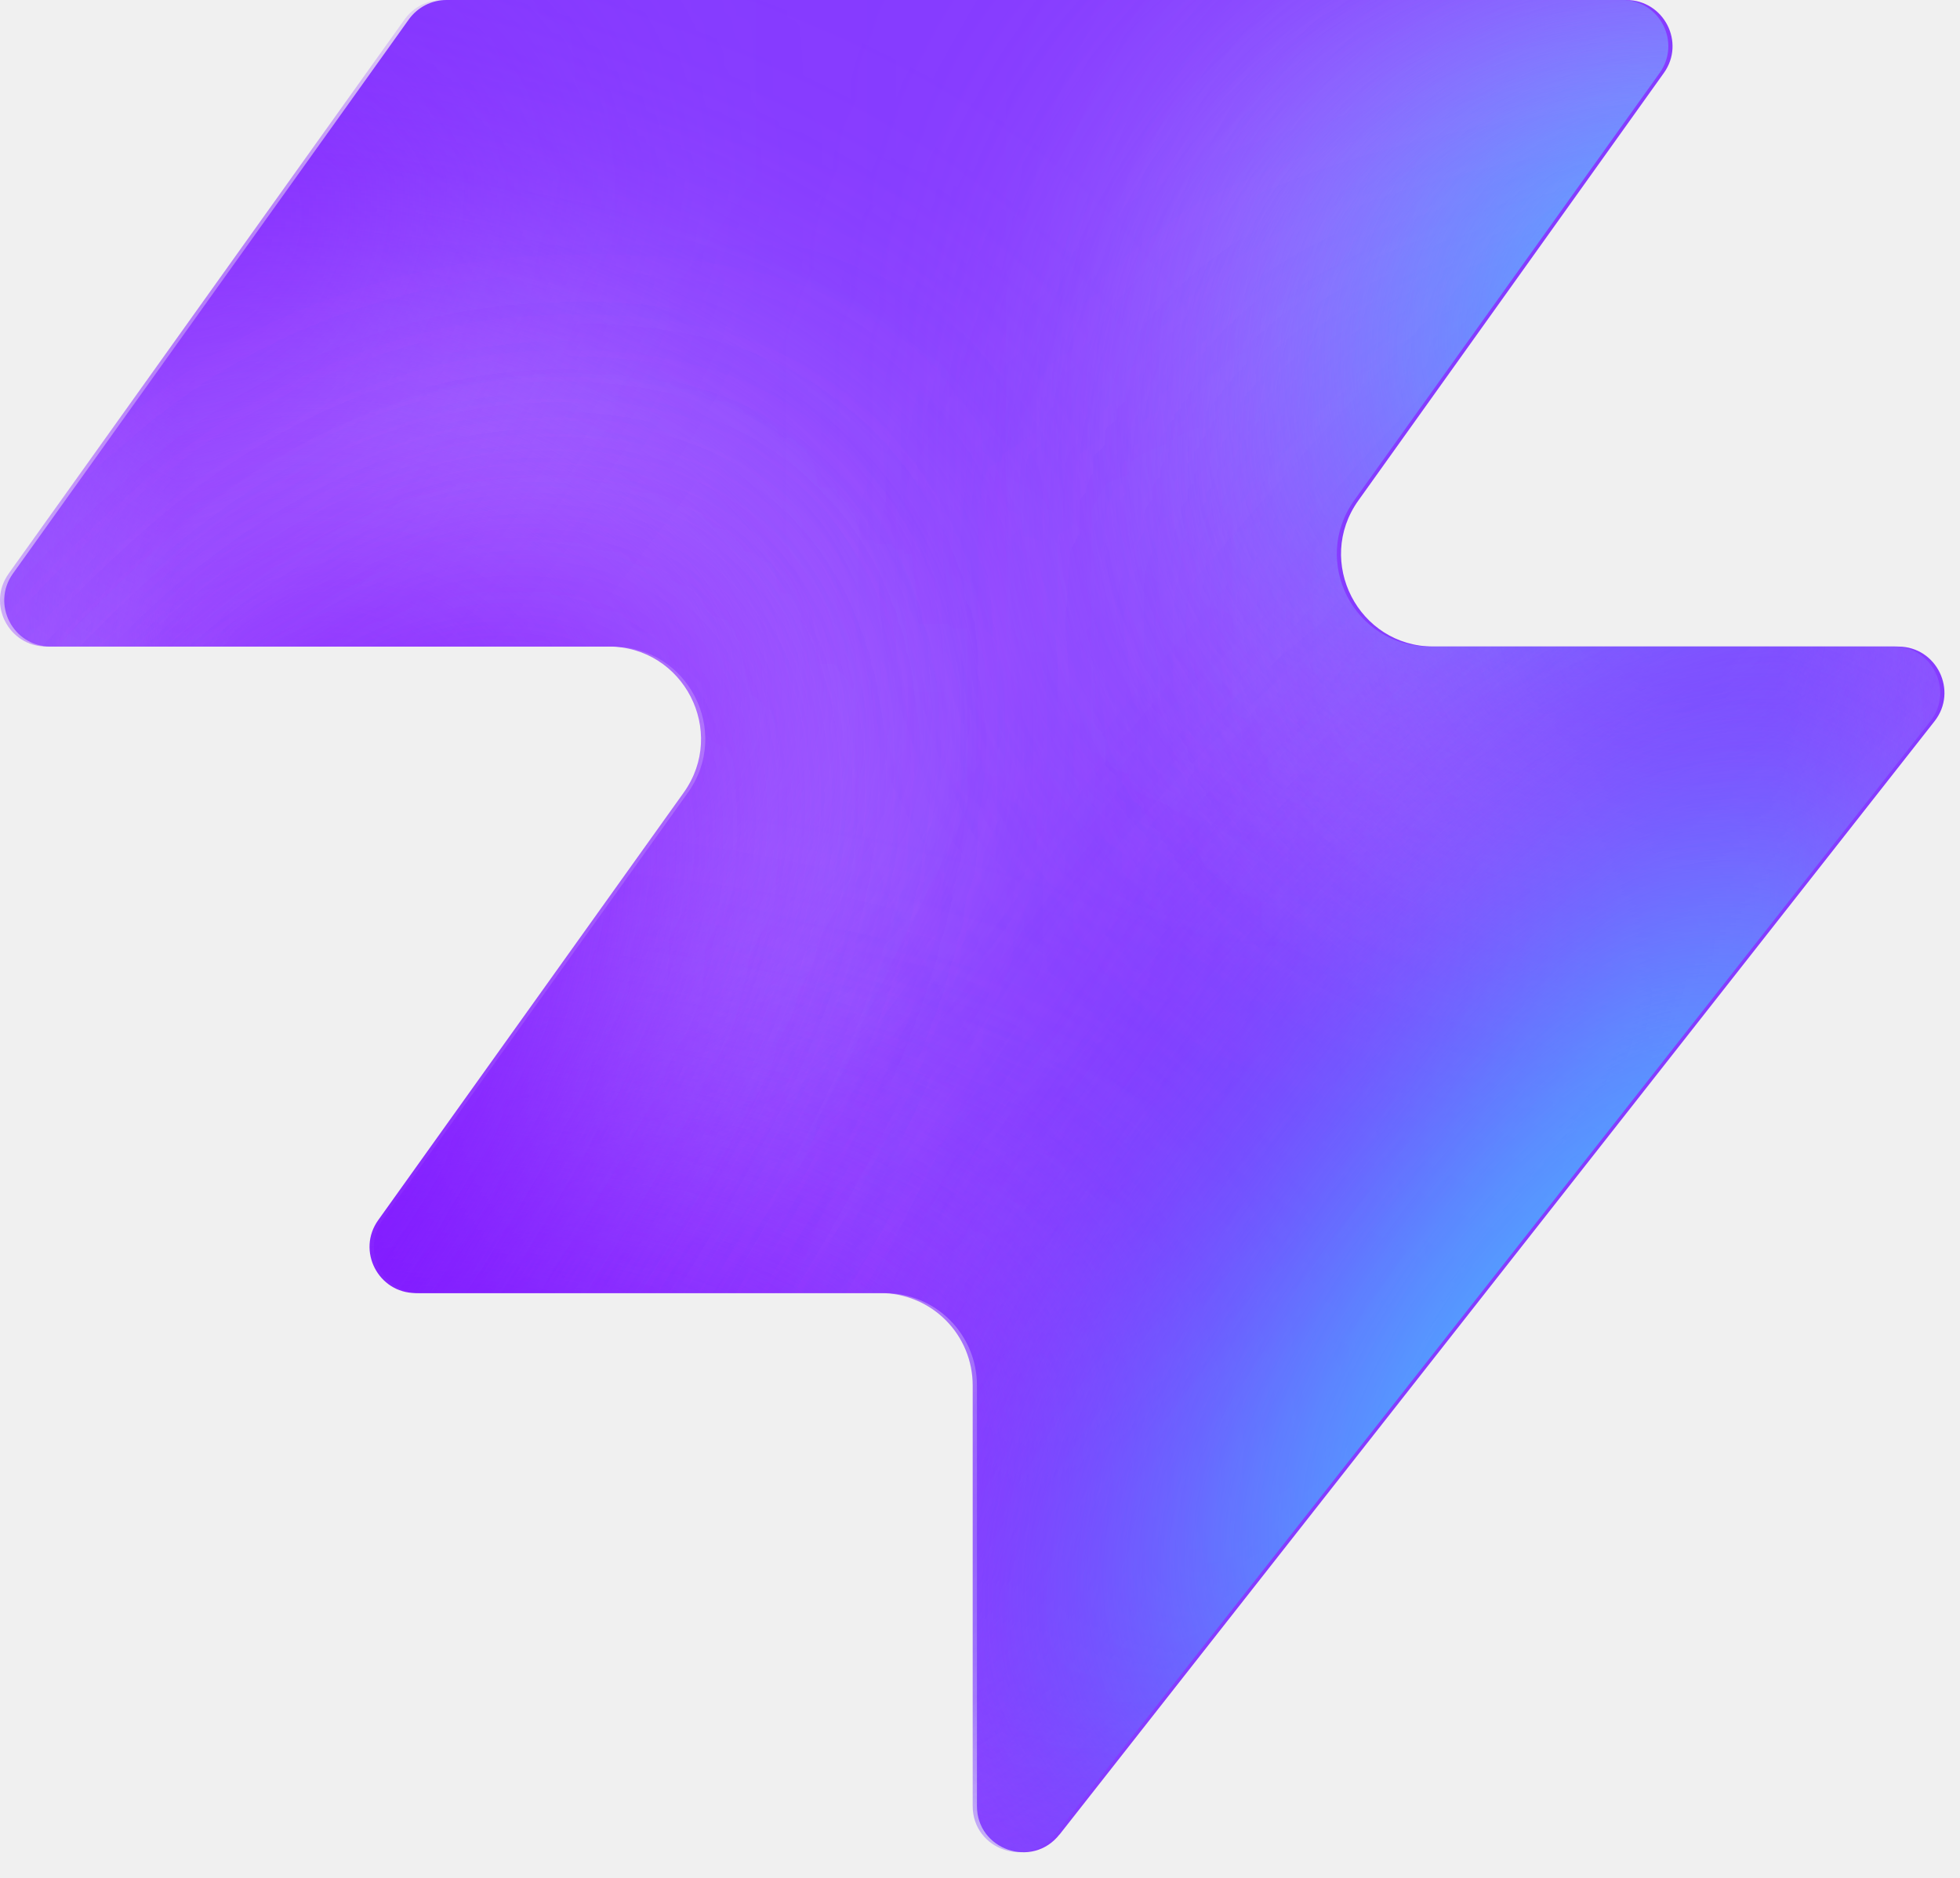
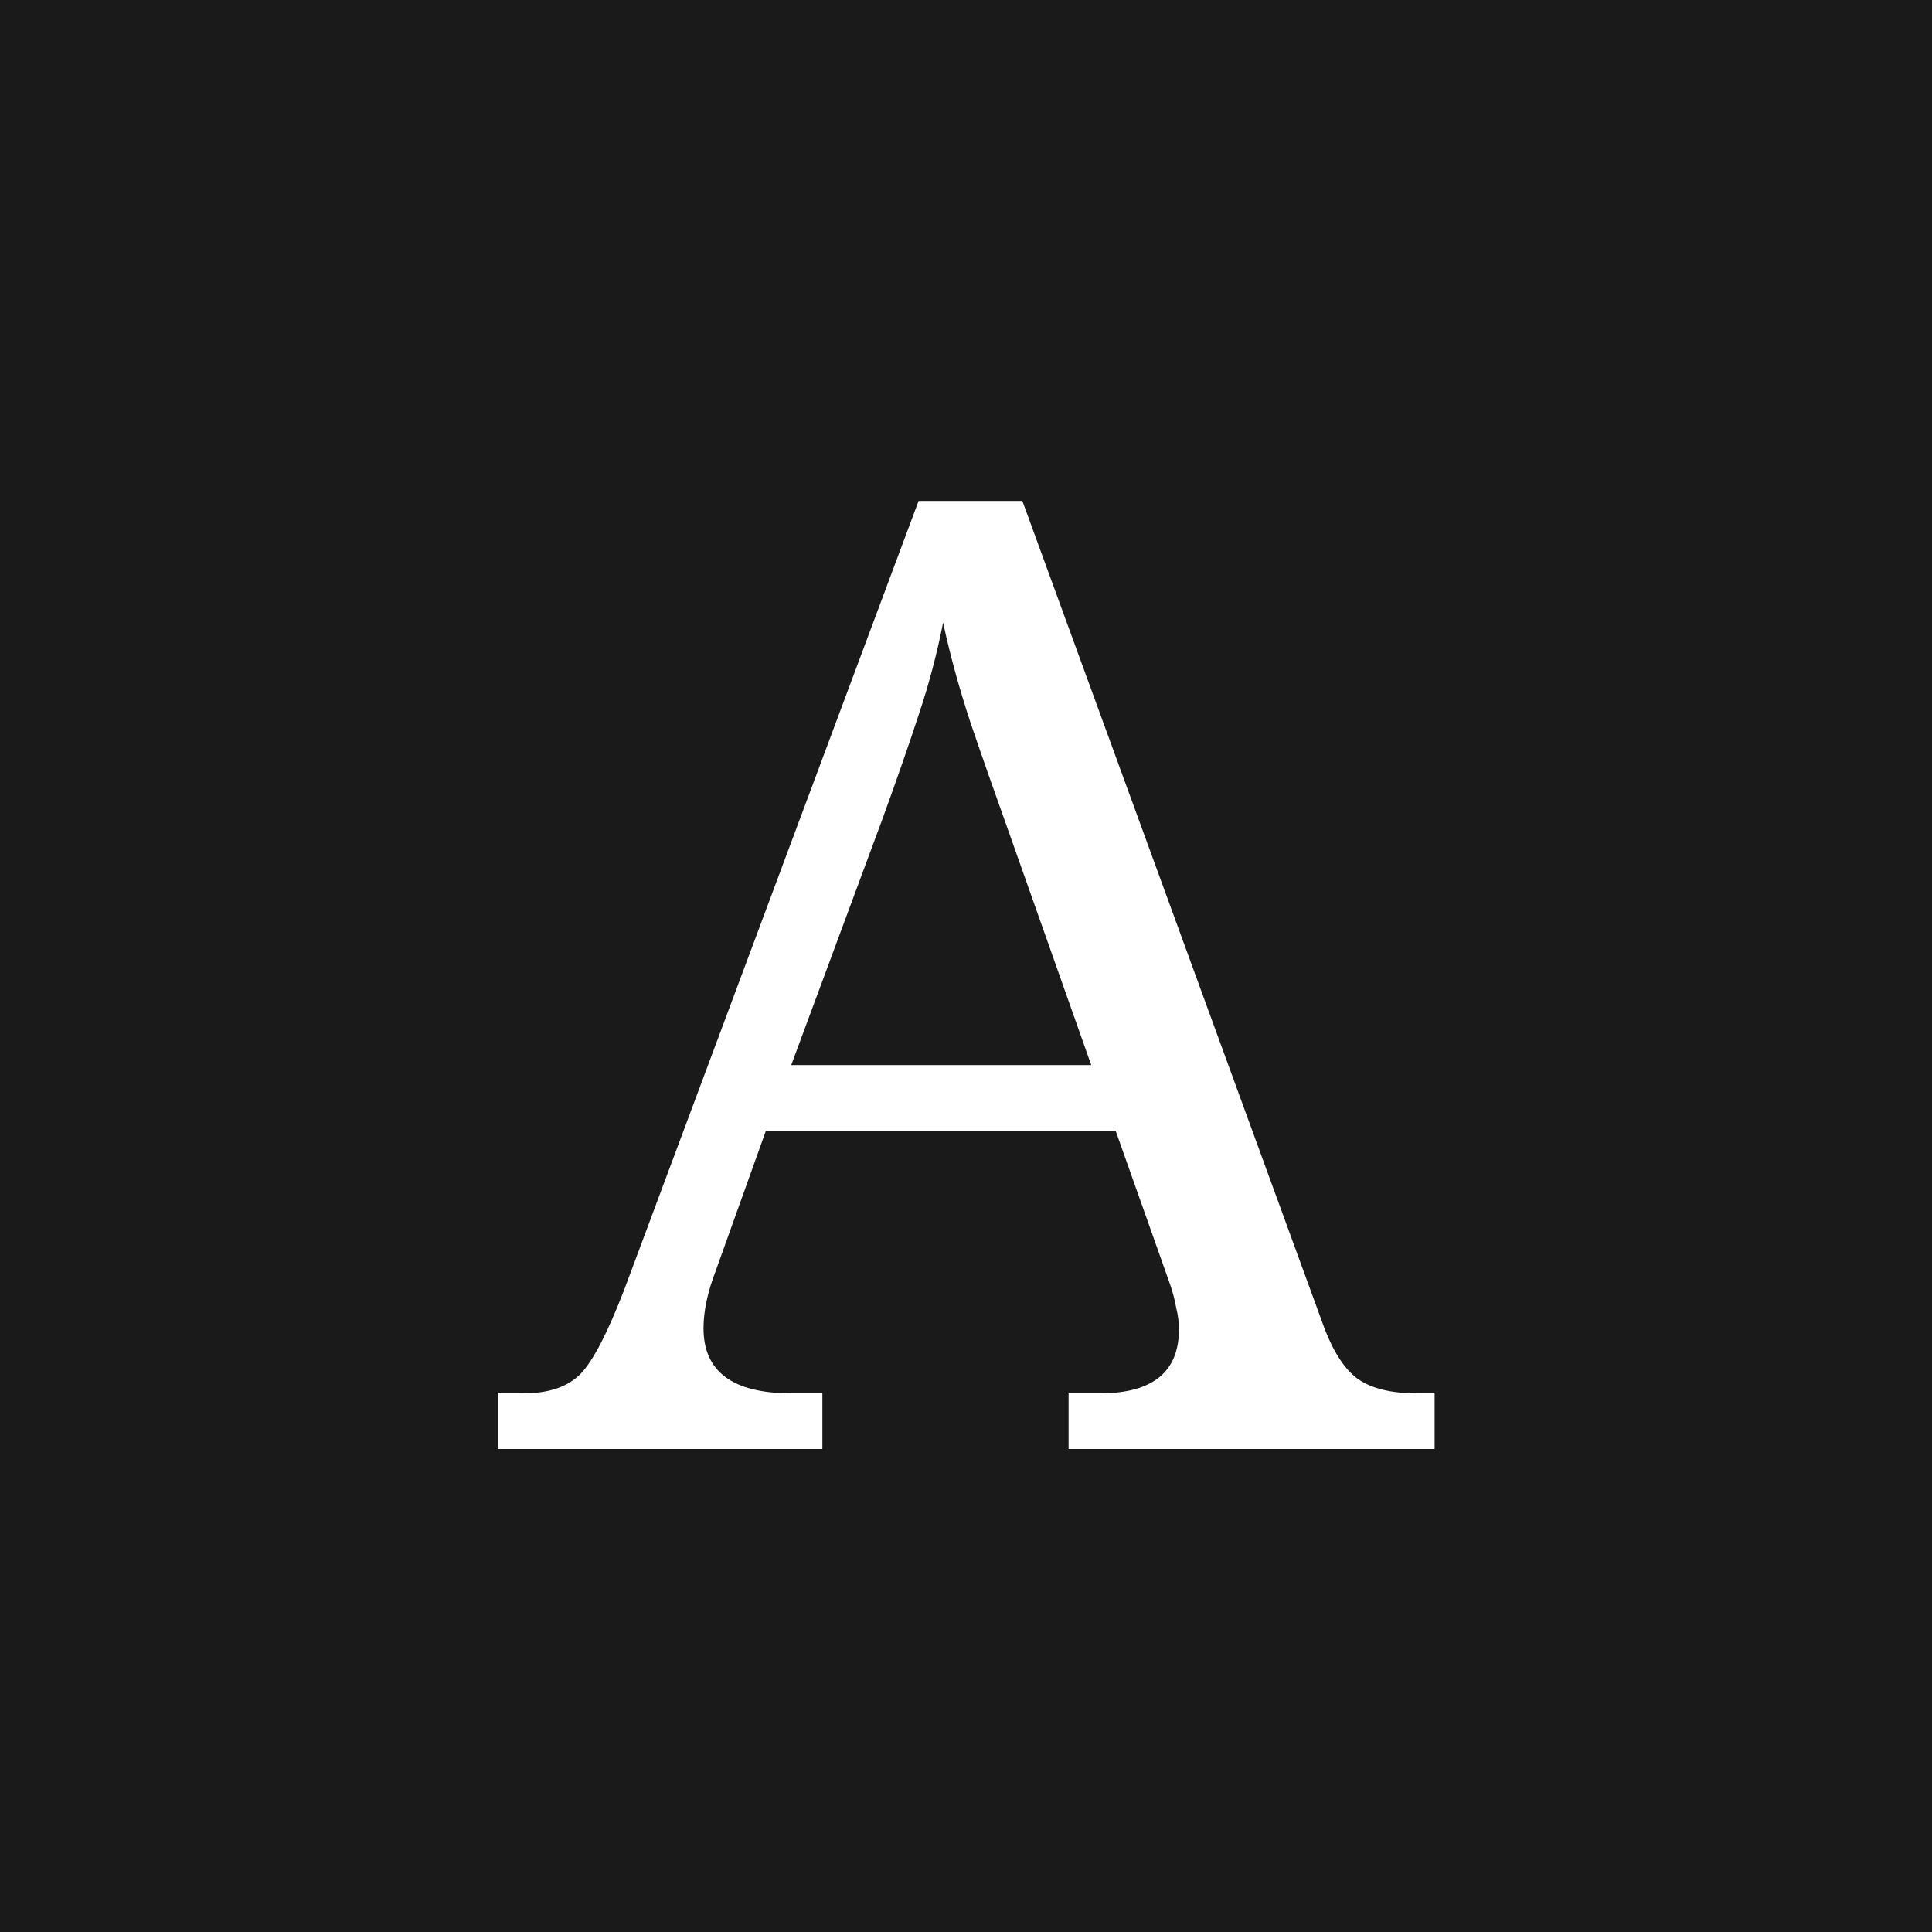
- <svg xmlns="http://www.w3.org/2000/svg" width="48" height="46" fill="none" viewBox="0 0 48 46">
-   <path fill="#863bff" d="M25.946 44.938c-.664.845-2.021.375-2.021-.698V33.937a2.26 2.26 0 0 0-2.262-2.262H10.287c-.92 0-1.456-1.04-.92-1.788l7.48-10.471c1.07-1.497 0-3.578-1.842-3.578H1.237c-.92 0-1.456-1.04-.92-1.788L10.013.474c.214-.297.556-.474.92-.474h28.894c.92 0 1.456 1.04.92 1.788l-7.48 10.471c-1.07 1.498 0 3.579 1.842 3.579h11.377c.943 0 1.473 1.088.89 1.83L25.947 44.94z" style="fill:#863bff;fill:color(display-p3 .525 .23 1);fill-opacity:1" />
-   <mask id="a" width="48" height="46" x="0" y="0" maskUnits="userSpaceOnUse" style="mask-type:alpha">
-     <path fill="#000" d="M25.842 44.938c-.664.844-2.021.375-2.021-.698V33.937a2.26 2.26 0 0 0-2.262-2.262H10.183c-.92 0-1.456-1.04-.92-1.788l7.48-10.471c1.07-1.498 0-3.579-1.842-3.579H1.133c-.92 0-1.456-1.04-.92-1.787L9.91.473c.214-.297.556-.474.92-.474h28.894c.92 0 1.456 1.04.92 1.788l-7.48 10.471c-1.07 1.498 0 3.578 1.842 3.578h11.377c.943 0 1.473 1.088.89 1.832L25.843 44.94z" style="fill:#000;fill-opacity:1" />
-   </mask>
-   <g mask="url(#a)">
-     <g filter="url(#b)">
-       <ellipse cx="5.508" cy="14.704" fill="#ede6ff" rx="5.508" ry="14.704" style="fill:#ede6ff;fill:color(display-p3 .927 .903 1);fill-opacity:1" transform="matrix(.00324 1 1 -.00324 -4.47 31.516)" />
-     </g>
-     <g filter="url(#c)">
-       <ellipse cx="10.399" cy="29.851" fill="#ede6ff" rx="10.399" ry="29.851" style="fill:#ede6ff;fill:color(display-p3 .927 .903 1);fill-opacity:1" transform="matrix(.00324 1 1 -.00324 -39.328 7.883)" />
-     </g>
-     <g filter="url(#d)">
-       <ellipse cx="5.508" cy="30.487" fill="#7e14ff" rx="5.508" ry="30.487" style="fill:#7e14ff;fill:color(display-p3 .492 .077 1);fill-opacity:1" transform="rotate(89.814 -25.913 -14.639)scale(1 -1)" />
-     </g>
-     <g filter="url(#e)">
-       <ellipse cx="5.508" cy="30.599" fill="#7e14ff" rx="5.508" ry="30.599" style="fill:#7e14ff;fill:color(display-p3 .492 .077 1);fill-opacity:1" transform="rotate(89.814 -32.644 -3.334)scale(1 -1)" />
-     </g>
-     <g filter="url(#f)">
-       <ellipse cx="5.508" cy="30.599" fill="#7e14ff" rx="5.508" ry="30.599" style="fill:#7e14ff;fill:color(display-p3 .492 .077 1);fill-opacity:1" transform="matrix(.00324 1 1 -.00324 -34.34 30.47)" />
-     </g>
-     <g filter="url(#g)">
-       <ellipse cx="14.072" cy="22.078" fill="#ede6ff" rx="14.072" ry="22.078" style="fill:#ede6ff;fill:color(display-p3 .927 .903 1);fill-opacity:1" transform="rotate(93.35 24.506 48.493)scale(-1 1)" />
-     </g>
-     <g filter="url(#h)">
-       <ellipse cx="3.47" cy="21.501" fill="#7e14ff" rx="3.47" ry="21.501" style="fill:#7e14ff;fill:color(display-p3 .492 .077 1);fill-opacity:1" transform="rotate(89.009 28.708 47.59)scale(-1 1)" />
-     </g>
-     <g filter="url(#i)">
-       <ellipse cx="3.47" cy="21.501" fill="#7e14ff" rx="3.47" ry="21.501" style="fill:#7e14ff;fill:color(display-p3 .492 .077 1);fill-opacity:1" transform="rotate(89.009 28.708 47.59)scale(-1 1)" />
-     </g>
-     <g filter="url(#j)">
-       <ellipse cx=".387" cy="8.972" fill="#7e14ff" rx="4.407" ry="29.108" style="fill:#7e14ff;fill:color(display-p3 .492 .077 1);fill-opacity:1" transform="rotate(39.51 .387 8.972)" />
-     </g>
-     <g filter="url(#k)">
-       <ellipse cx="47.523" cy="-6.092" fill="#7e14ff" rx="4.407" ry="29.108" style="fill:#7e14ff;fill:color(display-p3 .492 .077 1);fill-opacity:1" transform="rotate(37.892 47.523 -6.092)" />
-     </g>
-     <g filter="url(#l)">
-       <ellipse cx="41.412" cy="6.333" fill="#47bfff" rx="5.971" ry="9.665" style="fill:#47bfff;fill:color(display-p3 .28 .748 1);fill-opacity:1" transform="rotate(37.892 41.412 6.333)" />
-     </g>
-     <g filter="url(#m)">
-       <ellipse cx="-1.879" cy="38.332" fill="#7e14ff" rx="4.407" ry="29.108" style="fill:#7e14ff;fill:color(display-p3 .492 .077 1);fill-opacity:1" transform="rotate(37.892 -1.88 38.332)" />
-     </g>
-     <g filter="url(#n)">
-       <ellipse cx="-1.879" cy="38.332" fill="#7e14ff" rx="4.407" ry="29.108" style="fill:#7e14ff;fill:color(display-p3 .492 .077 1);fill-opacity:1" transform="rotate(37.892 -1.88 38.332)" />
-     </g>
-     <g filter="url(#o)">
-       <ellipse cx="35.651" cy="29.907" fill="#7e14ff" rx="4.407" ry="29.108" style="fill:#7e14ff;fill:color(display-p3 .492 .077 1);fill-opacity:1" transform="rotate(37.892 35.651 29.907)" />
-     </g>
-     <g filter="url(#p)">
-       <ellipse cx="38.418" cy="32.4" fill="#47bfff" rx="5.971" ry="15.297" style="fill:#47bfff;fill:color(display-p3 .28 .748 1);fill-opacity:1" transform="rotate(37.892 38.418 32.4)" />
-     </g>
-   </g>
-   <defs>
-     <filter id="b" width="60.045" height="41.654" x="-19.77" y="16.149" color-interpolation-filters="sRGB" filterUnits="userSpaceOnUse">
-       <feFlood flood-opacity="0" result="BackgroundImageFix" />
-       <feBlend in="SourceGraphic" in2="BackgroundImageFix" result="shape" />
-       <feGaussianBlur result="effect1_foregroundBlur_2002_17158" stdDeviation="7.659" />
-     </filter>
-     <filter id="c" width="90.34" height="51.437" x="-54.613" y="-7.533" color-interpolation-filters="sRGB" filterUnits="userSpaceOnUse">
-       <feFlood flood-opacity="0" result="BackgroundImageFix" />
-       <feBlend in="SourceGraphic" in2="BackgroundImageFix" result="shape" />
-       <feGaussianBlur result="effect1_foregroundBlur_2002_17158" stdDeviation="7.659" />
-     </filter>
-     <filter id="d" width="79.355" height="29.4" x="-49.64" y="2.03" color-interpolation-filters="sRGB" filterUnits="userSpaceOnUse">
-       <feFlood flood-opacity="0" result="BackgroundImageFix" />
-       <feBlend in="SourceGraphic" in2="BackgroundImageFix" result="shape" />
-       <feGaussianBlur result="effect1_foregroundBlur_2002_17158" stdDeviation="4.596" />
-     </filter>
-     <filter id="e" width="79.579" height="29.4" x="-45.045" y="20.029" color-interpolation-filters="sRGB" filterUnits="userSpaceOnUse">
-       <feFlood flood-opacity="0" result="BackgroundImageFix" />
-       <feBlend in="SourceGraphic" in2="BackgroundImageFix" result="shape" />
-       <feGaussianBlur result="effect1_foregroundBlur_2002_17158" stdDeviation="4.596" />
-     </filter>
-     <filter id="f" width="79.579" height="29.4" x="-43.513" y="21.178" color-interpolation-filters="sRGB" filterUnits="userSpaceOnUse">
-       <feFlood flood-opacity="0" result="BackgroundImageFix" />
-       <feBlend in="SourceGraphic" in2="BackgroundImageFix" result="shape" />
-       <feGaussianBlur result="effect1_foregroundBlur_2002_17158" stdDeviation="4.596" />
-     </filter>
-     <filter id="g" width="74.749" height="58.852" x="15.756" y="-17.901" color-interpolation-filters="sRGB" filterUnits="userSpaceOnUse">
-       <feFlood flood-opacity="0" result="BackgroundImageFix" />
-       <feBlend in="SourceGraphic" in2="BackgroundImageFix" result="shape" />
-       <feGaussianBlur result="effect1_foregroundBlur_2002_17158" stdDeviation="7.659" />
-     </filter>
-     <filter id="h" width="61.377" height="25.362" x="23.548" y="2.284" color-interpolation-filters="sRGB" filterUnits="userSpaceOnUse">
-       <feFlood flood-opacity="0" result="BackgroundImageFix" />
-       <feBlend in="SourceGraphic" in2="BackgroundImageFix" result="shape" />
-       <feGaussianBlur result="effect1_foregroundBlur_2002_17158" stdDeviation="4.596" />
-     </filter>
-     <filter id="i" width="61.377" height="25.362" x="23.548" y="2.284" color-interpolation-filters="sRGB" filterUnits="userSpaceOnUse">
-       <feFlood flood-opacity="0" result="BackgroundImageFix" />
-       <feBlend in="SourceGraphic" in2="BackgroundImageFix" result="shape" />
-       <feGaussianBlur result="effect1_foregroundBlur_2002_17158" stdDeviation="4.596" />
-     </filter>
-     <filter id="j" width="56.045" height="63.649" x="-27.636" y="-22.853" color-interpolation-filters="sRGB" filterUnits="userSpaceOnUse">
-       <feFlood flood-opacity="0" result="BackgroundImageFix" />
-       <feBlend in="SourceGraphic" in2="BackgroundImageFix" result="shape" />
-       <feGaussianBlur result="effect1_foregroundBlur_2002_17158" stdDeviation="4.596" />
-     </filter>
-     <filter id="k" width="54.814" height="64.646" x="20.116" y="-38.415" color-interpolation-filters="sRGB" filterUnits="userSpaceOnUse">
-       <feFlood flood-opacity="0" result="BackgroundImageFix" />
-       <feBlend in="SourceGraphic" in2="BackgroundImageFix" result="shape" />
-       <feGaussianBlur result="effect1_foregroundBlur_2002_17158" stdDeviation="4.596" />
-     </filter>
-     <filter id="l" width="33.541" height="35.313" x="24.641" y="-11.323" color-interpolation-filters="sRGB" filterUnits="userSpaceOnUse">
-       <feFlood flood-opacity="0" result="BackgroundImageFix" />
-       <feBlend in="SourceGraphic" in2="BackgroundImageFix" result="shape" />
-       <feGaussianBlur result="effect1_foregroundBlur_2002_17158" stdDeviation="4.596" />
-     </filter>
-     <filter id="m" width="54.814" height="64.646" x="-29.286" y="6.009" color-interpolation-filters="sRGB" filterUnits="userSpaceOnUse">
-       <feFlood flood-opacity="0" result="BackgroundImageFix" />
-       <feBlend in="SourceGraphic" in2="BackgroundImageFix" result="shape" />
-       <feGaussianBlur result="effect1_foregroundBlur_2002_17158" stdDeviation="4.596" />
-     </filter>
-     <filter id="n" width="54.814" height="64.646" x="-29.286" y="6.009" color-interpolation-filters="sRGB" filterUnits="userSpaceOnUse">
-       <feFlood flood-opacity="0" result="BackgroundImageFix" />
-       <feBlend in="SourceGraphic" in2="BackgroundImageFix" result="shape" />
-       <feGaussianBlur result="effect1_foregroundBlur_2002_17158" stdDeviation="4.596" />
-     </filter>
-     <filter id="o" width="54.814" height="64.646" x="8.244" y="-2.416" color-interpolation-filters="sRGB" filterUnits="userSpaceOnUse">
-       <feFlood flood-opacity="0" result="BackgroundImageFix" />
-       <feBlend in="SourceGraphic" in2="BackgroundImageFix" result="shape" />
-       <feGaussianBlur result="effect1_foregroundBlur_2002_17158" stdDeviation="4.596" />
-     </filter>
-     <filter id="p" width="39.409" height="43.623" x="18.713" y="10.588" color-interpolation-filters="sRGB" filterUnits="userSpaceOnUse">
-       <feFlood flood-opacity="0" result="BackgroundImageFix" />
-       <feBlend in="SourceGraphic" in2="BackgroundImageFix" result="shape" />
-       <feGaussianBlur result="effect1_foregroundBlur_2002_17158" stdDeviation="4.596" />
-     </filter>
-   </defs>
+ <svg xmlns="http://www.w3.org/2000/svg" viewBox="0 0 32 32">
+   <rect width="32" height="32" fill="#1a1a1a" />
+   <text x="16" y="24" font-family="Georgia, serif" font-size="22" font-weight="400" fill="#ffffff" text-anchor="middle">A</text>
</svg>
